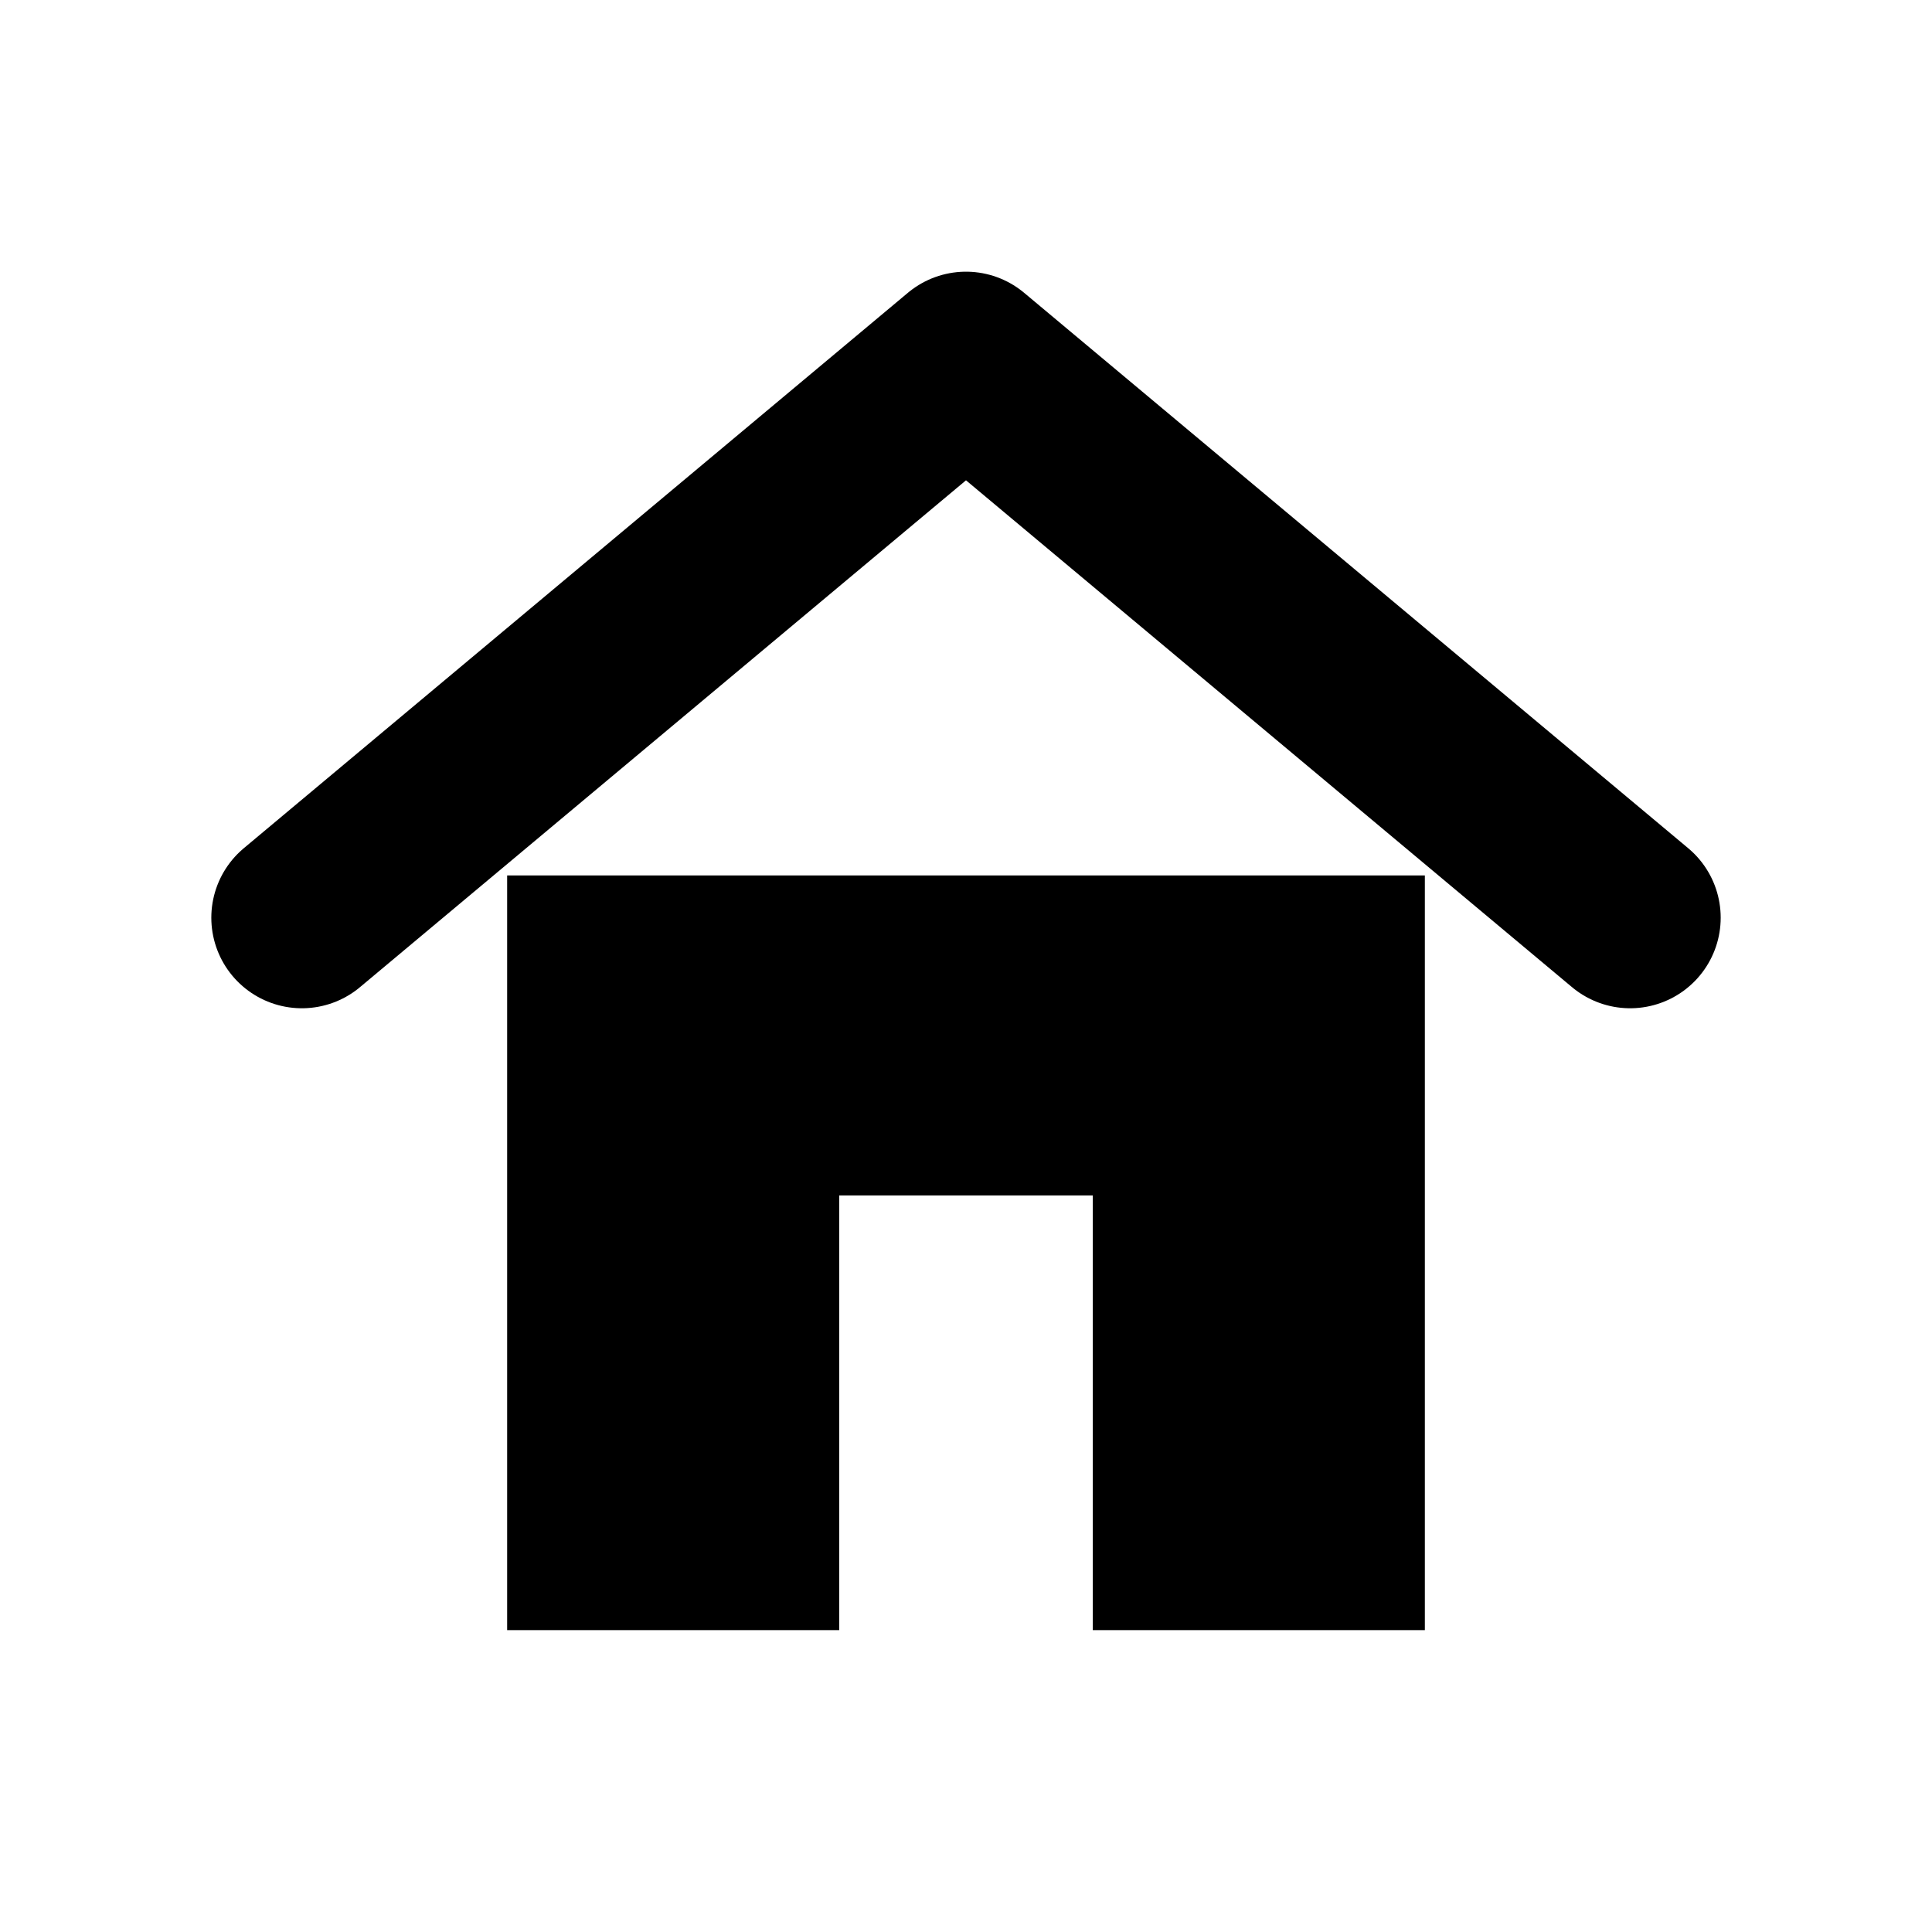
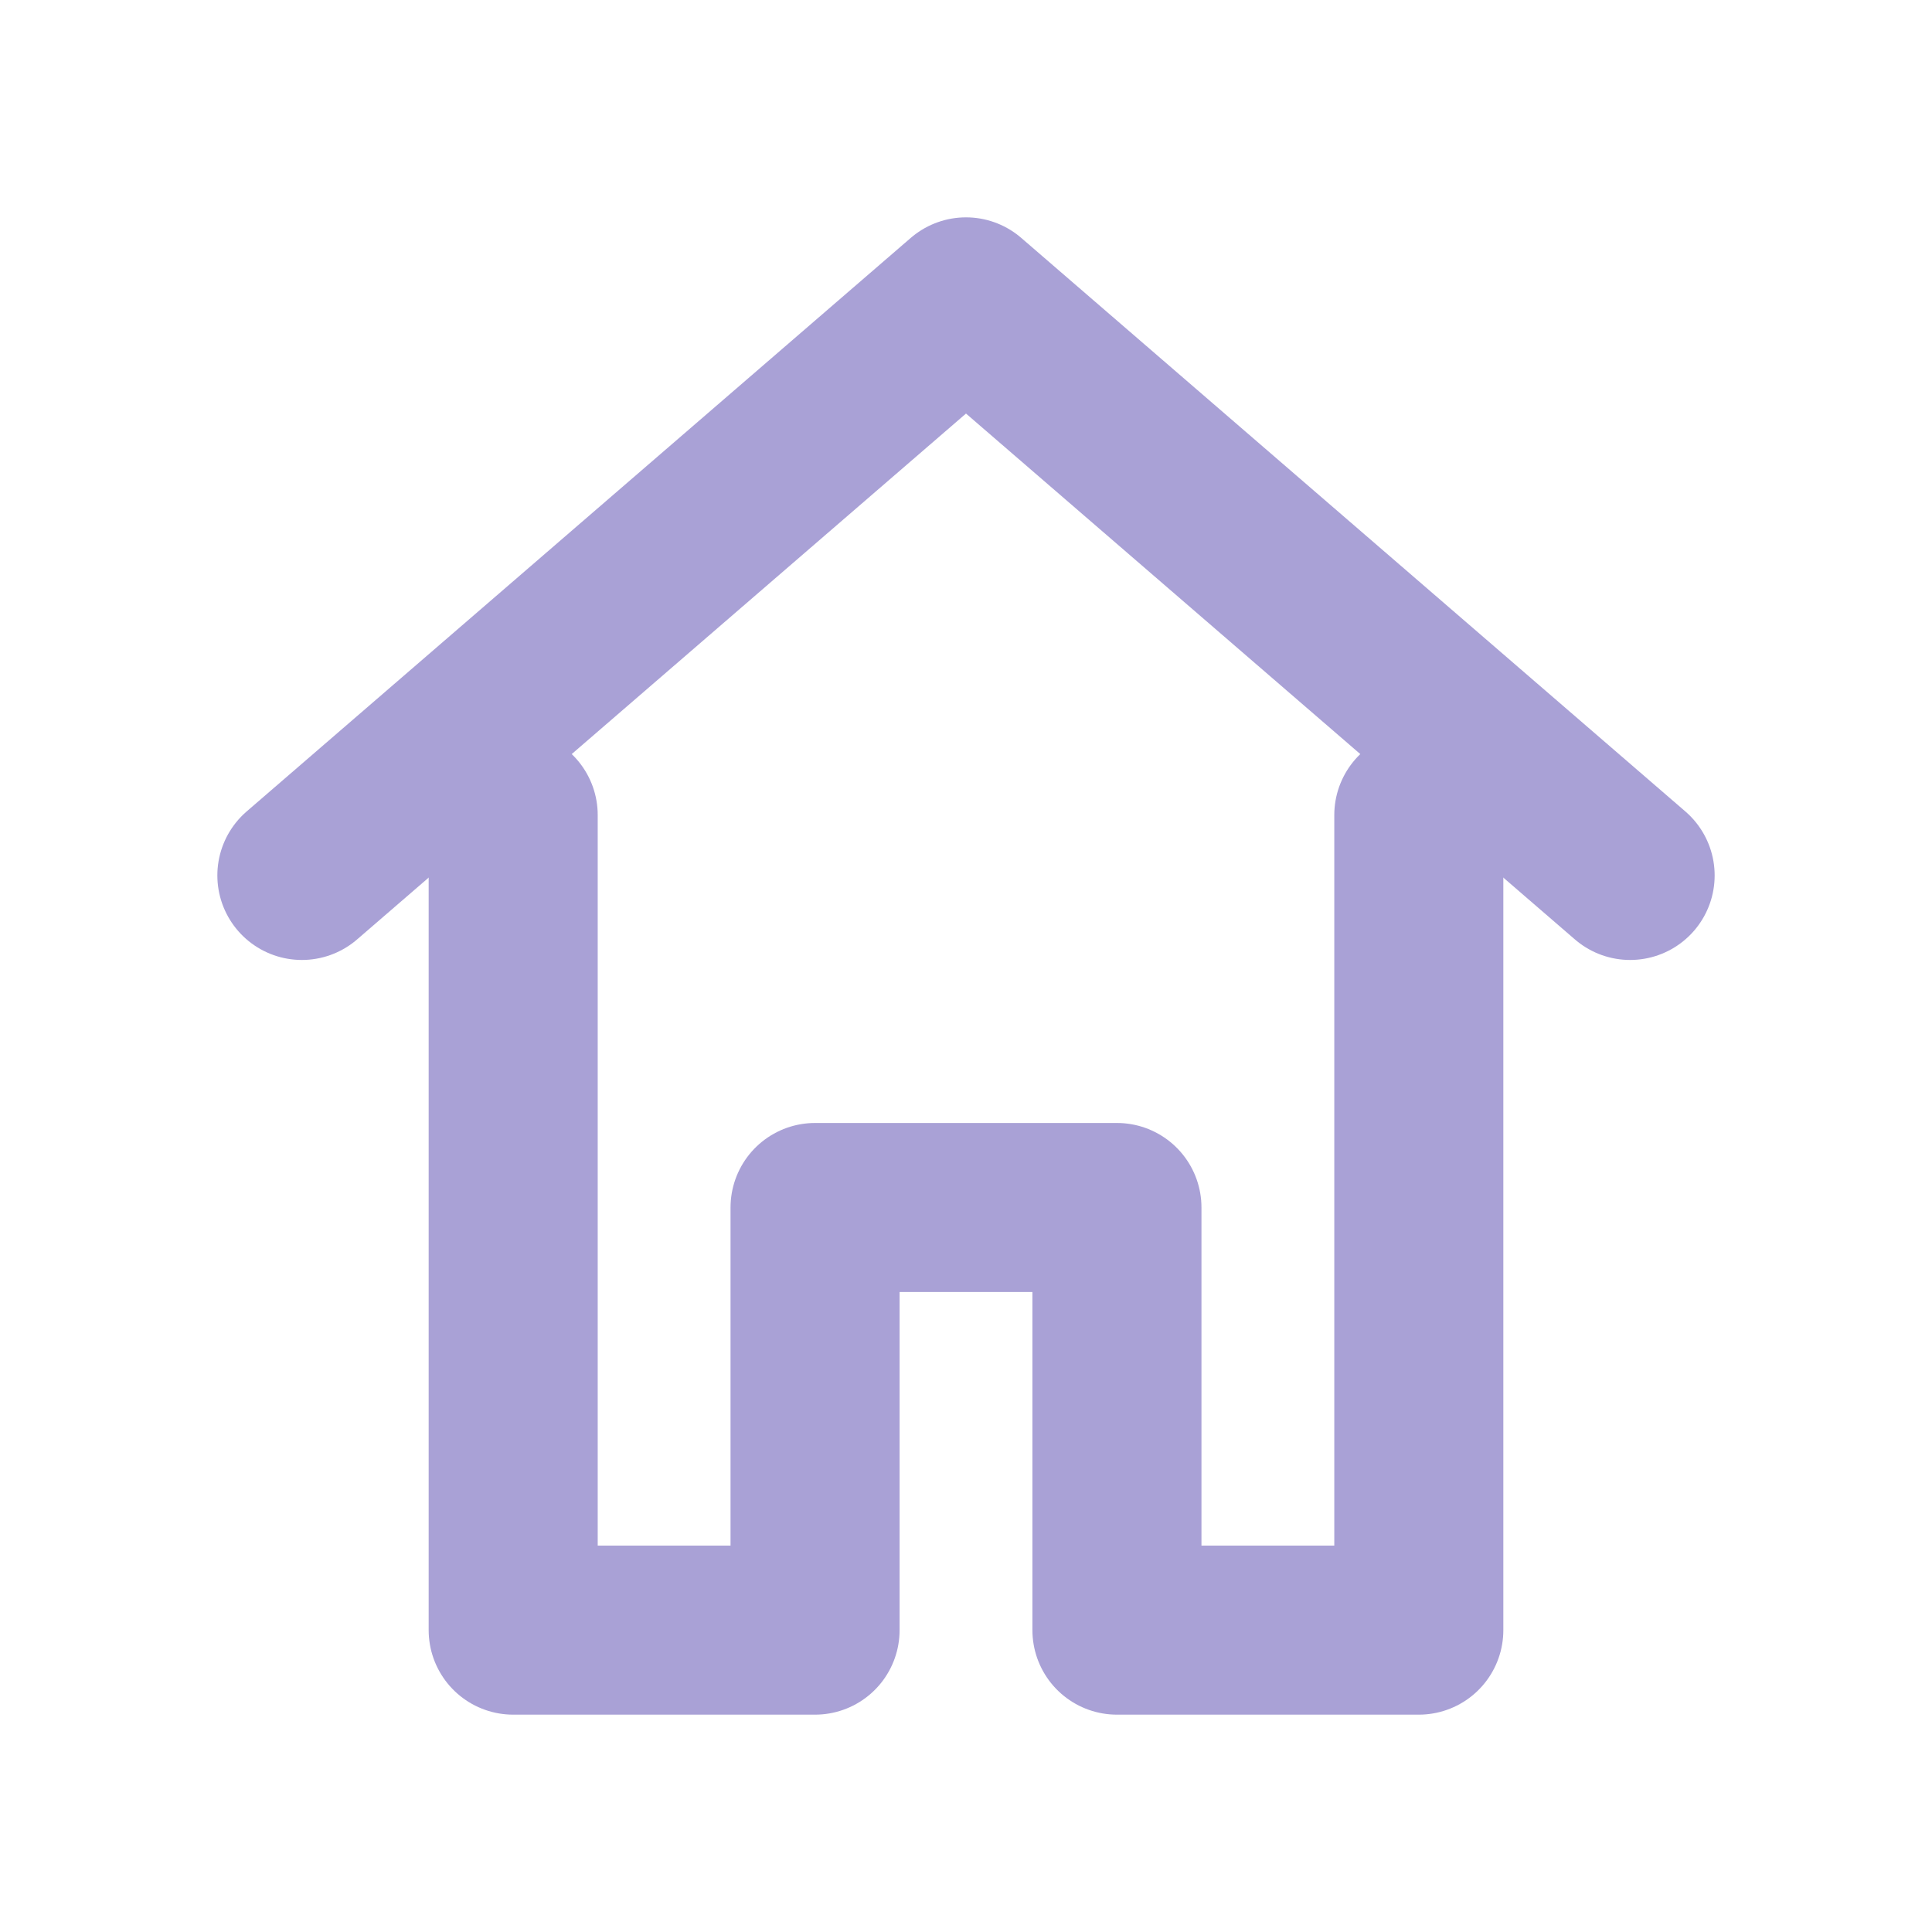
<svg xmlns="http://www.w3.org/2000/svg" width="32" height="32" viewBox="0 0 32 32" fill="none">
-   <path d="M5 15.2 16 6l11 9.2" stroke="currentColor" stroke-width="3" stroke-linecap="round" stroke-linejoin="round" />
-   <path d="M8.4 14.5V27h5.5v-7.2h4.2V27h5.5V14.5" fill="currentColor" />
+   <path d="M5 14.5L16 5L27 14.5" stroke="#A9A1D6" stroke-width="2.8" stroke-linecap="round" stroke-linejoin="round" />
+   <path d="M8.5 13.5V27H13.5V20H18.5V27H23.5V13.5" stroke="#A9A1D6" stroke-width="2.8" stroke-linecap="round" stroke-linejoin="round" />
</svg>
